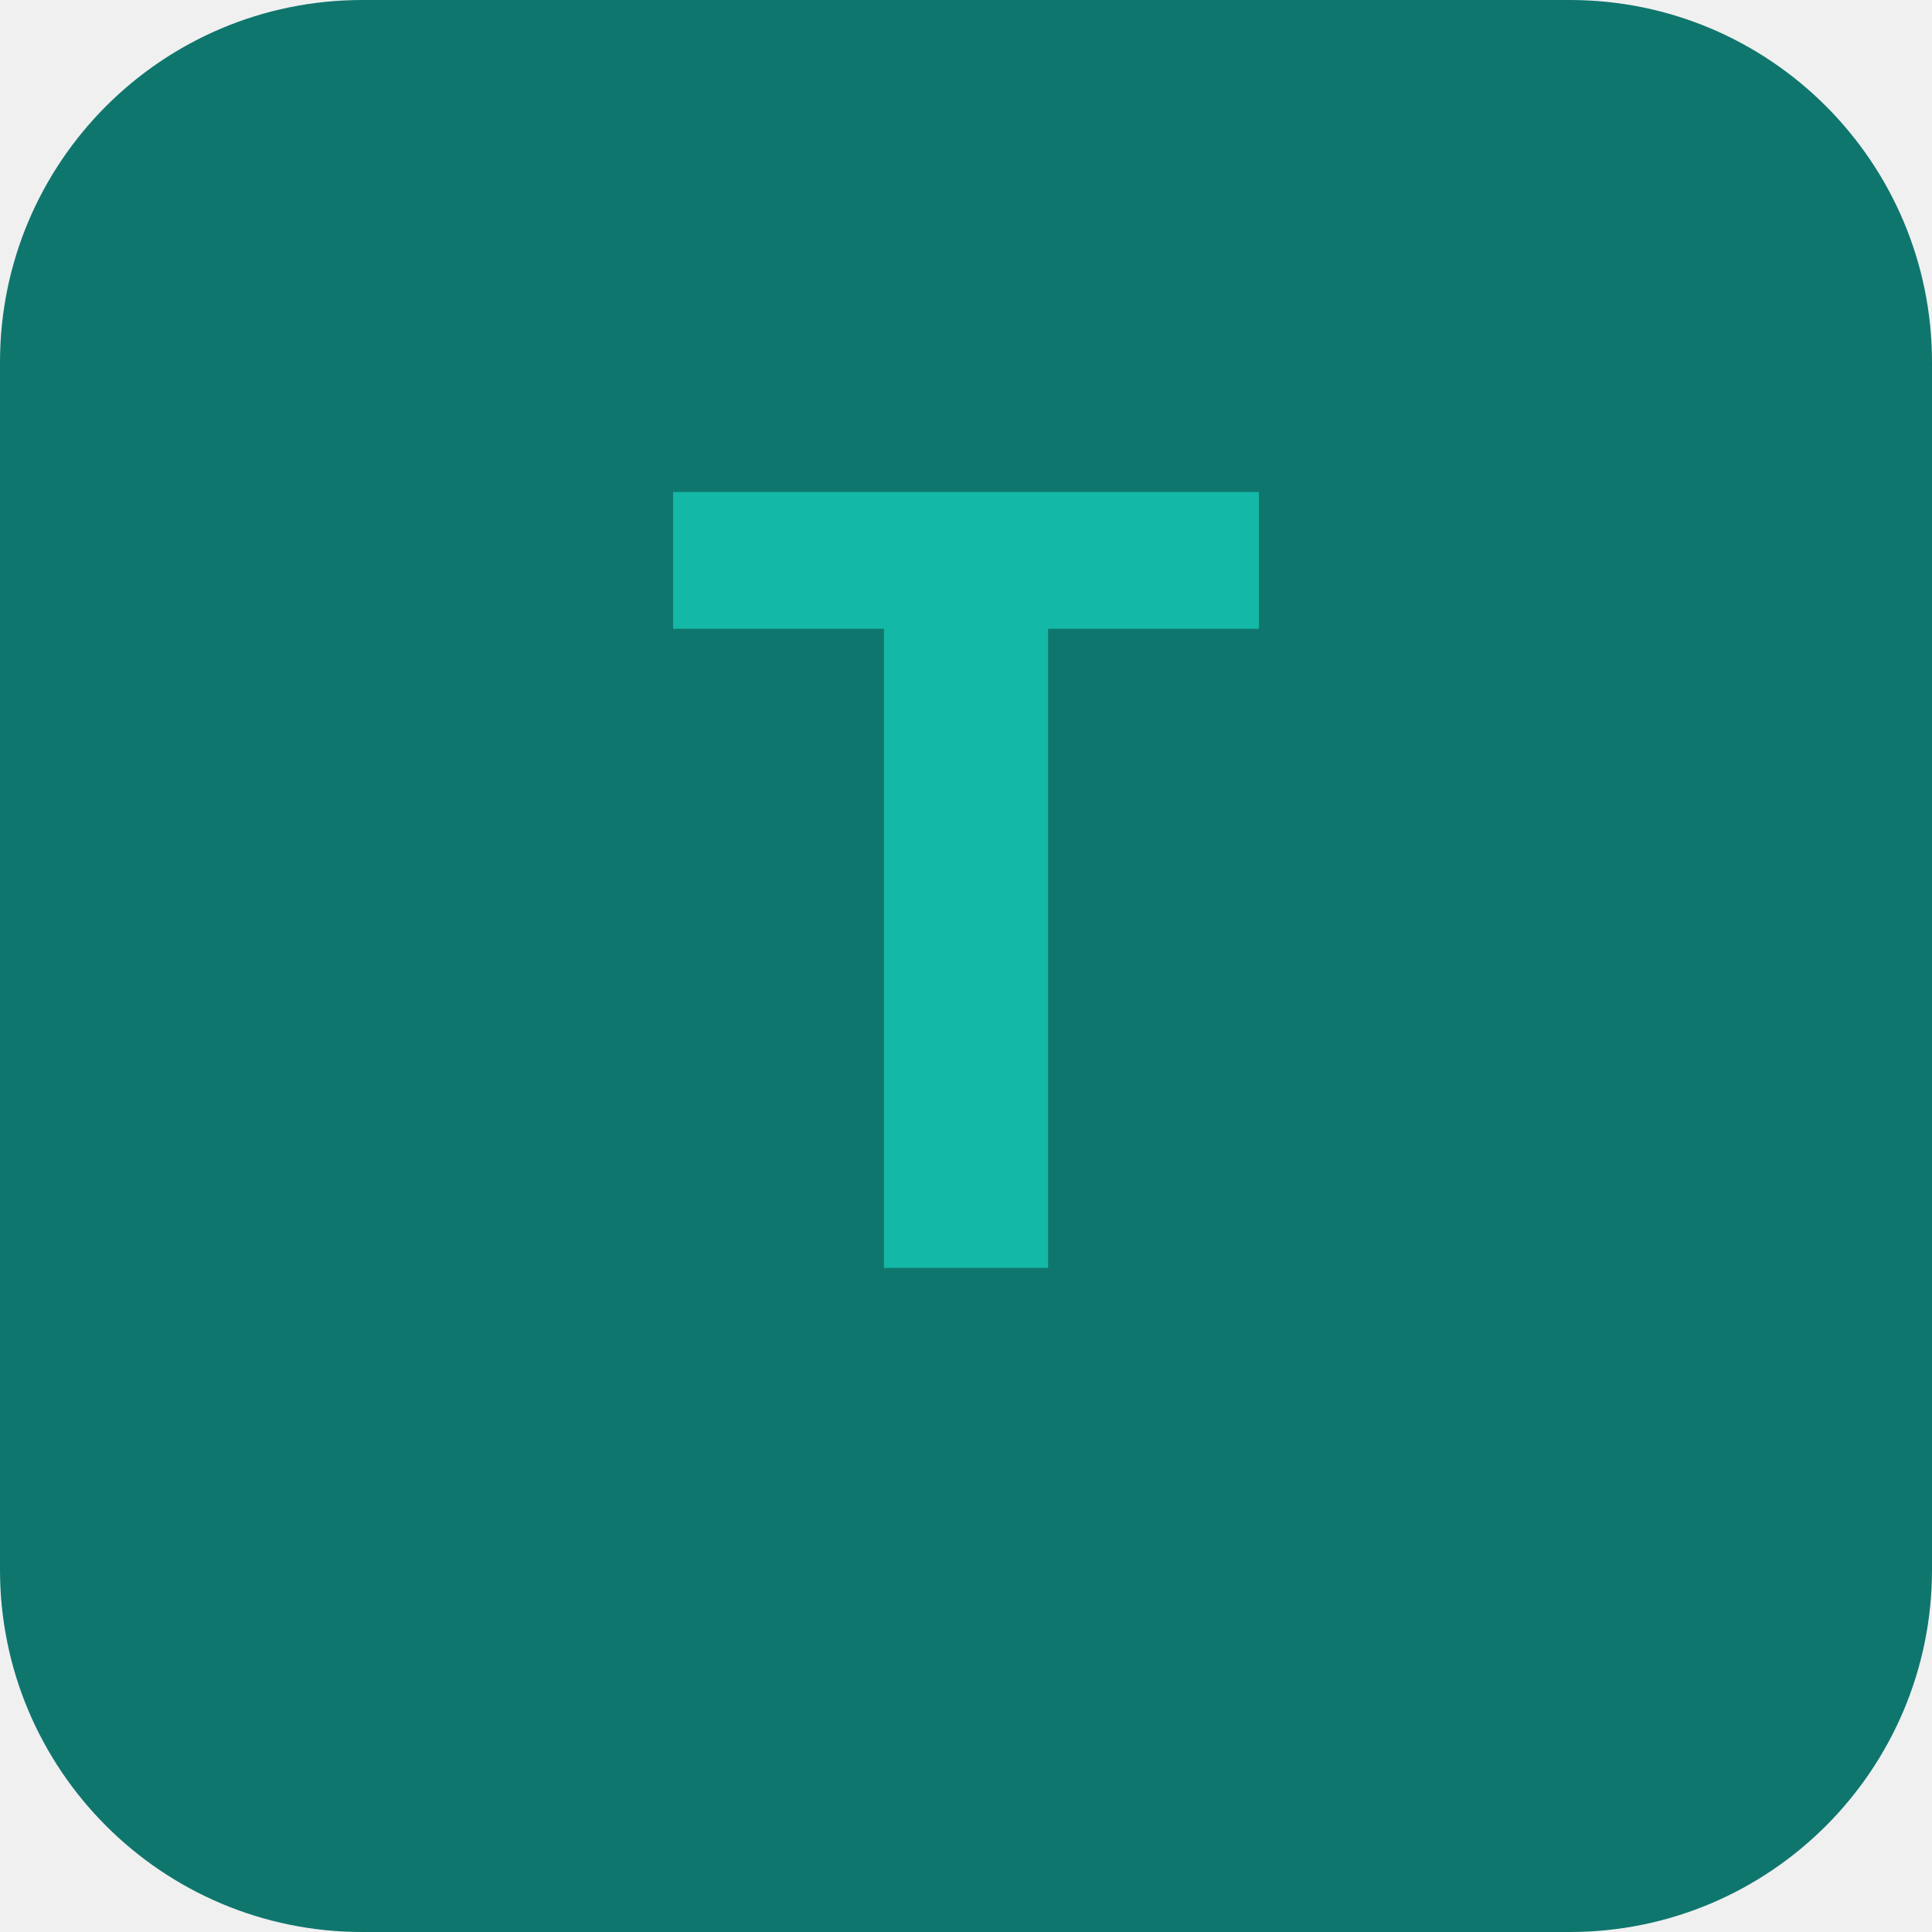
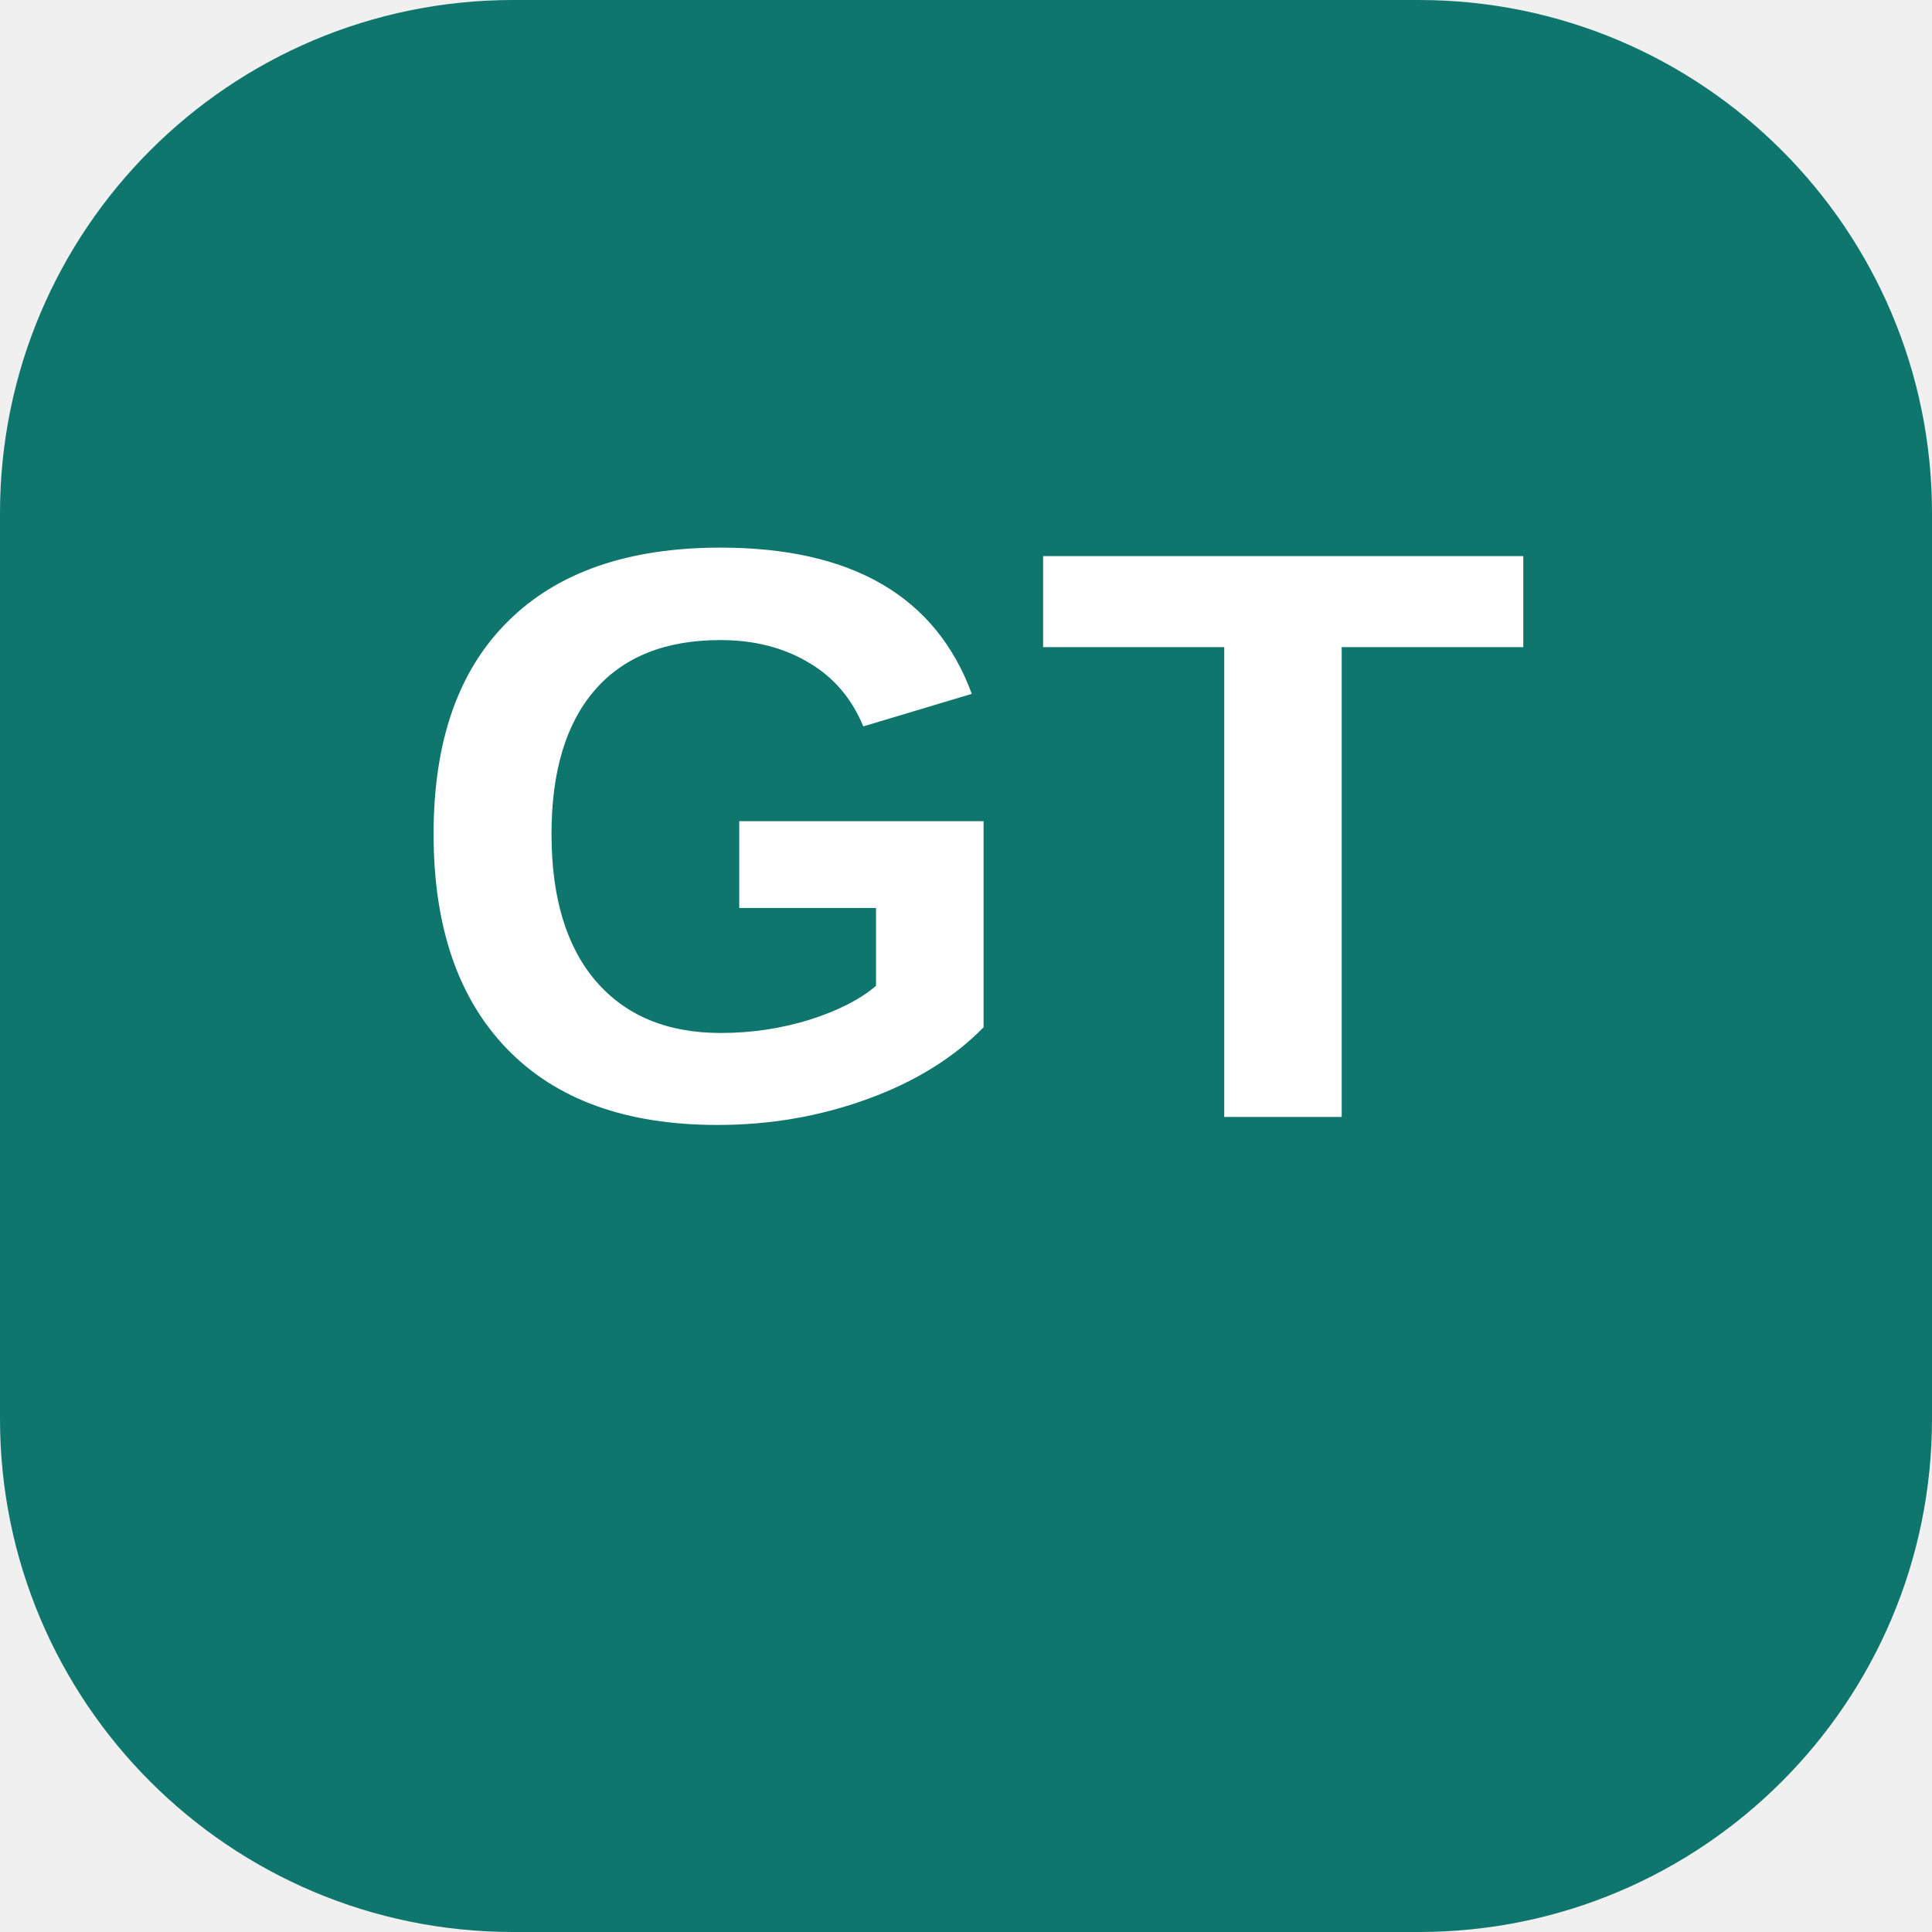
- <svg xmlns="http://www.w3.org/2000/svg" viewBox="0 0 64 64">
-   <rect width="64" height="64" rx="12" fill="#0F766E" />
-   <text x="32" y="42" font-family="system-ui,sans-serif" font-size="36" font-weight="700" text-anchor="middle" fill="#14B8A6">T</text>
+ <svg xmlns="http://www.w3.org/2000/svg" viewBox="0 0 64 64" width="64" height="64">
+   <rect width="64" height="64" rx="17" fill="#0F766E" />
+   <text x="32" y="37" font-family="Arial,Helvetica,sans-serif" font-size="27" font-weight="800" text-anchor="middle" fill="#FFFFFF">GT</text>
</svg>
